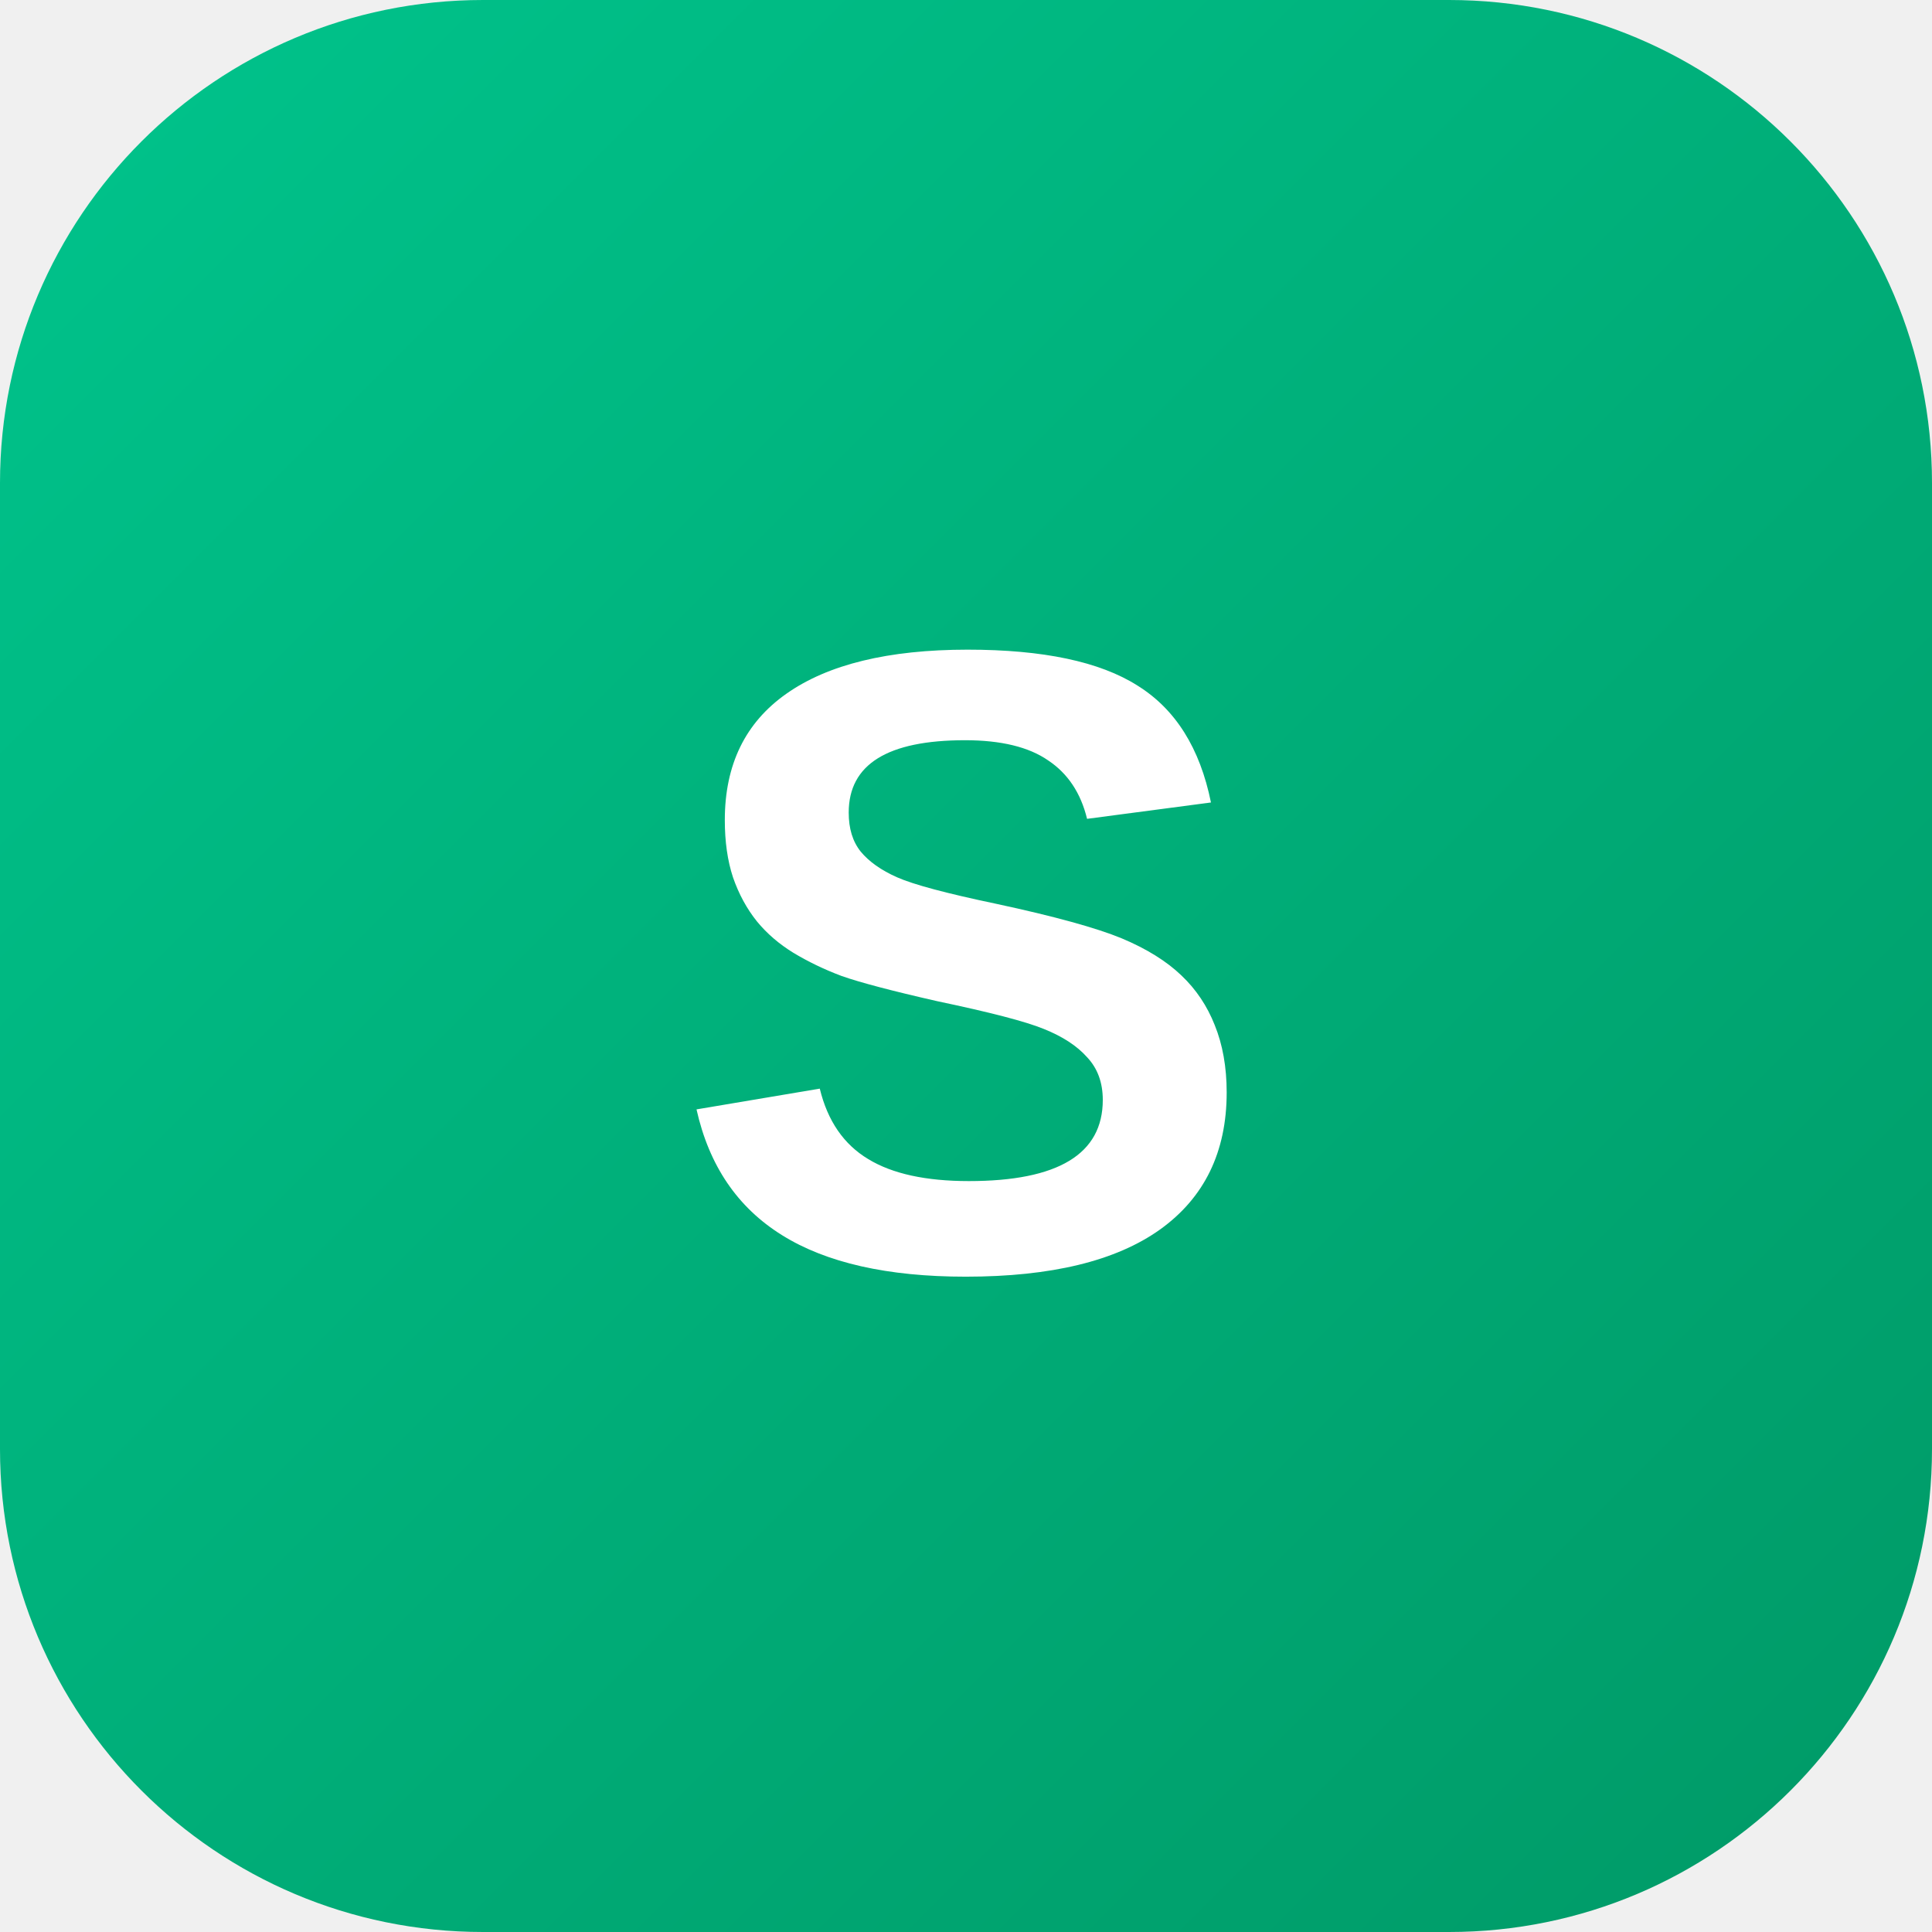
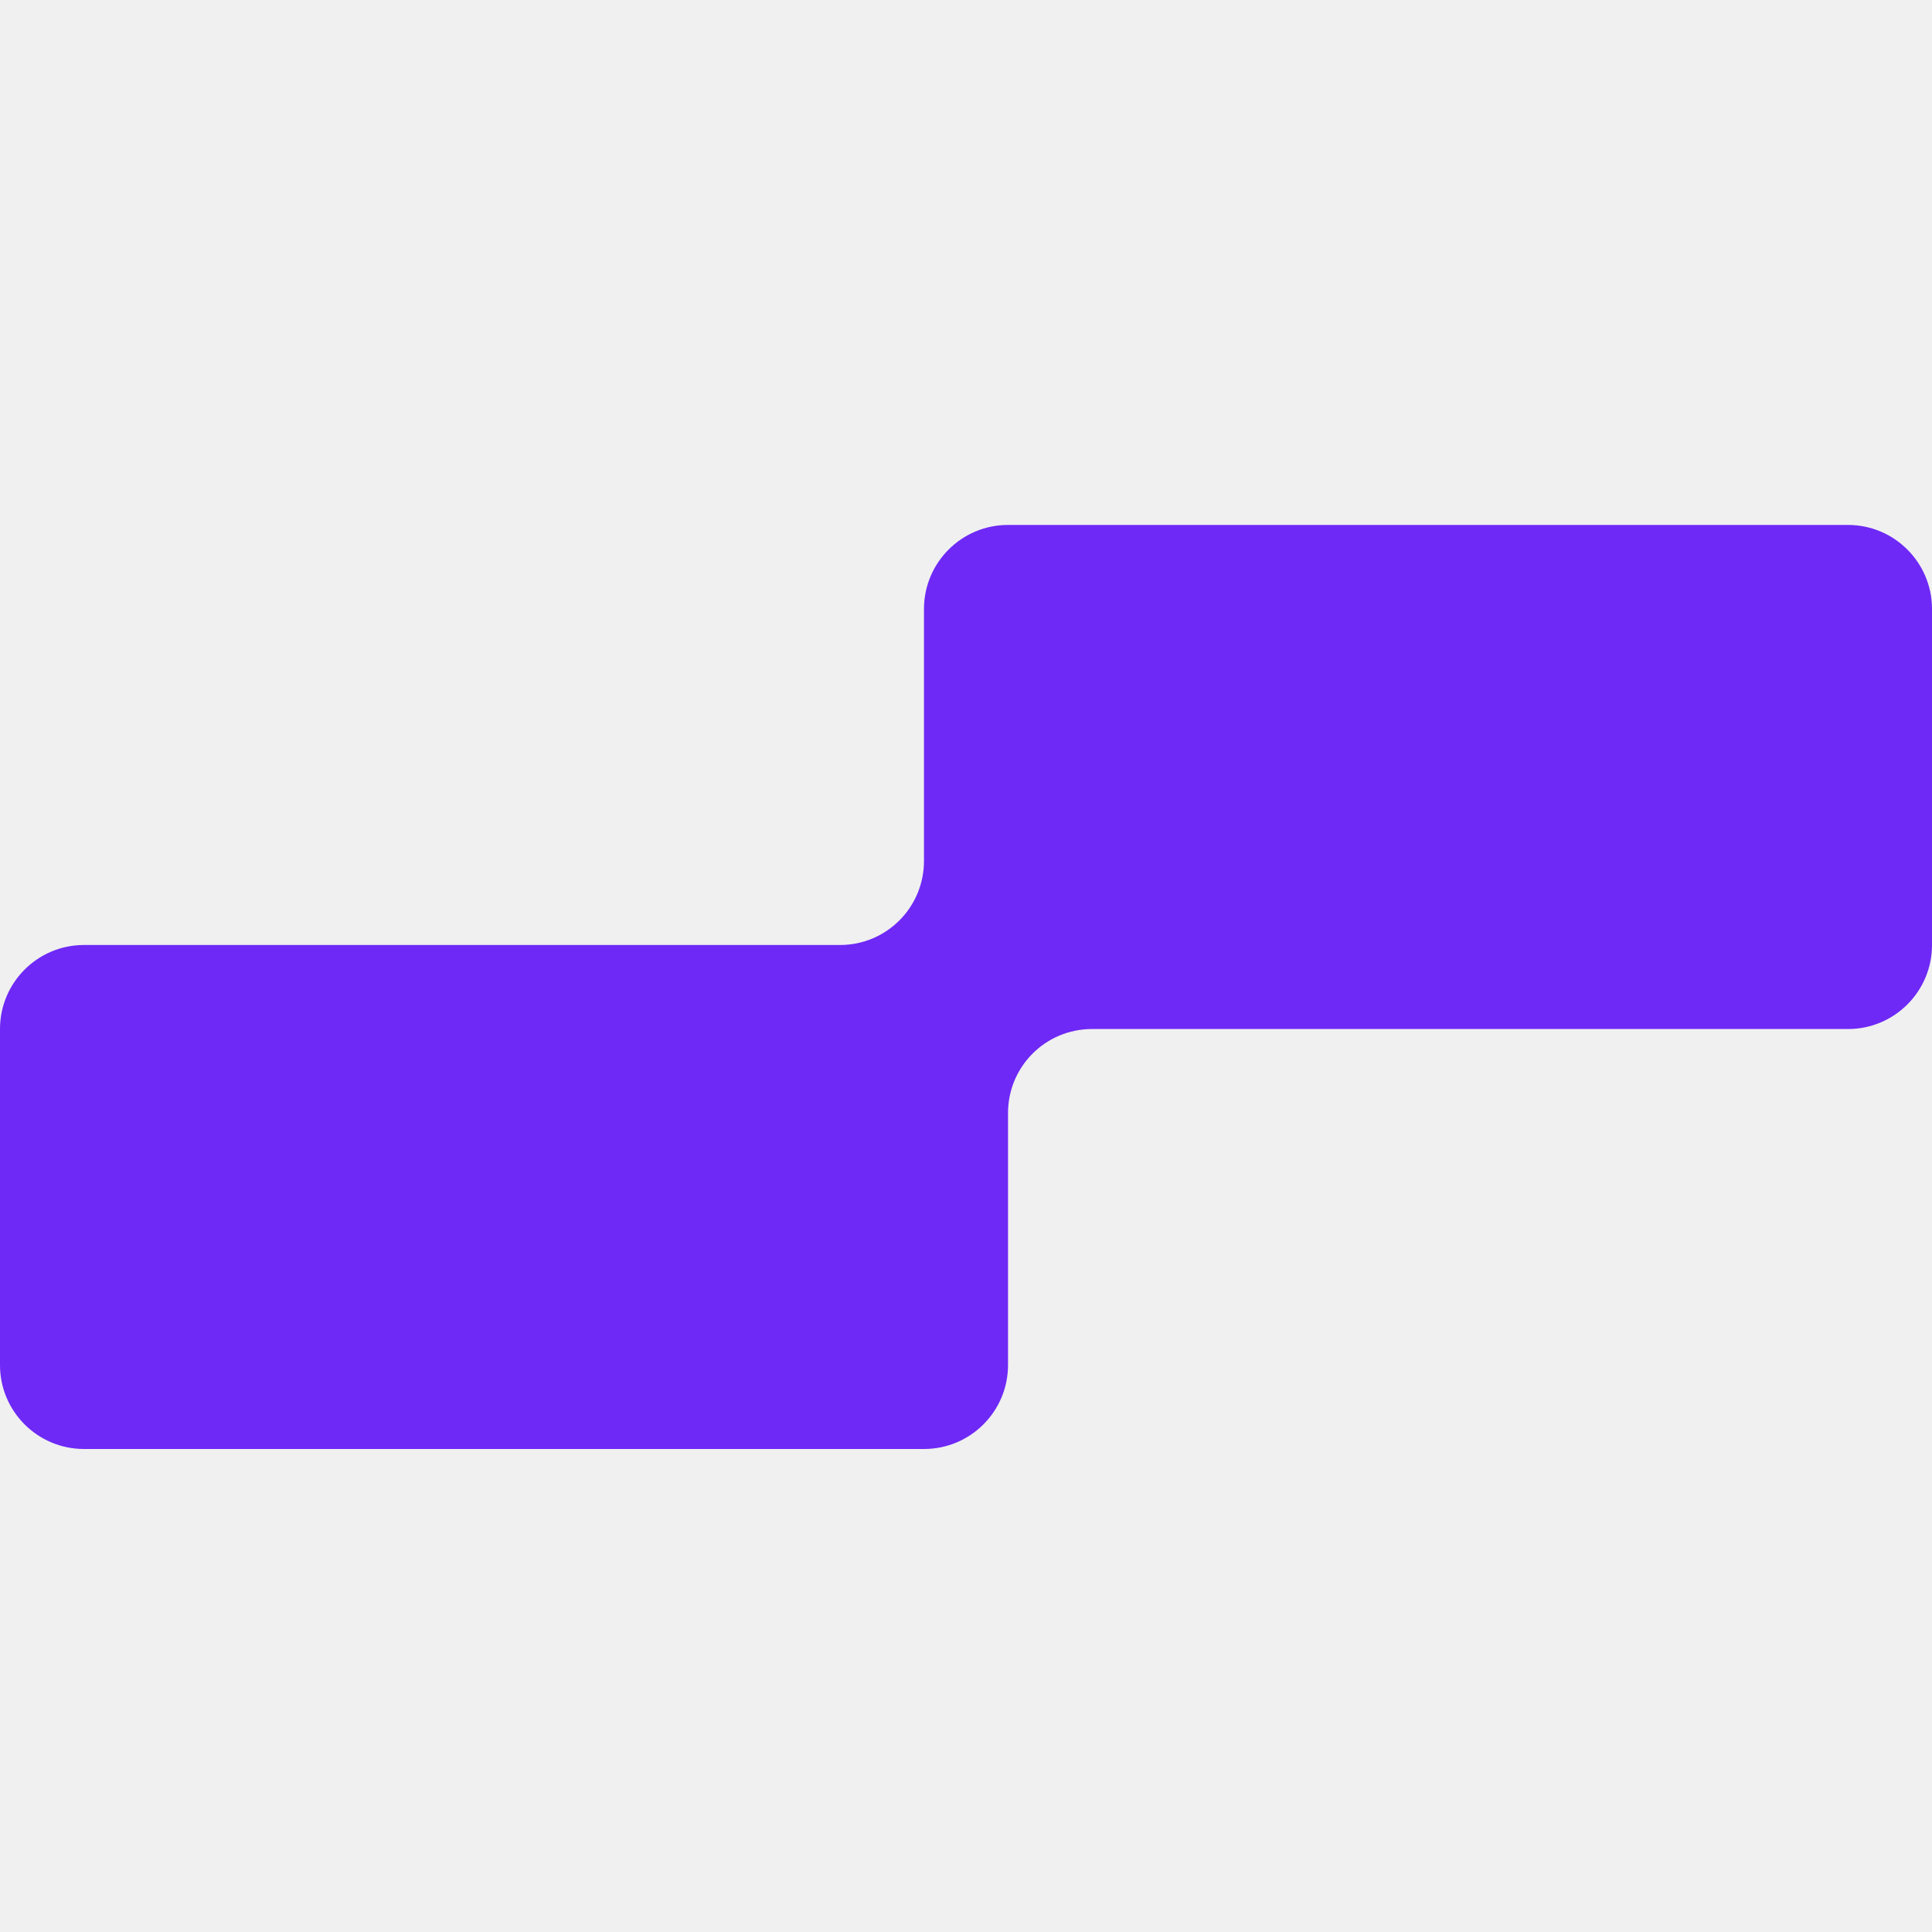
- <svg xmlns="http://www.w3.org/2000/svg" viewBox="0 0 48 48" width="48" height="48">
-   <defs>
-     <linearGradient id="g" x1="0" y1="0" x2="1" y2="1">
-       <stop offset="0" stop-color="#00C48C" />
-       <stop offset="1" stop-color="#009966" />
-     </linearGradient>
-   </defs>
-   <rect width="48" height="48" rx="12" fill="url(#g)" />
-   <text x="24" y="31.5" font-family="Arial, 'Segoe UI', sans-serif" font-size="22" font-weight="700" fill="#ffffff" text-anchor="middle">S</text>
+ <svg xmlns="http://www.w3.org/2000/svg" height="1em" viewBox="0 0 24 24" width="1em">
+   <path clip-rule="evenodd" d="M22.956 6.521H12.522c-.577 0-1.044.468-1.044 1.044v3.13c0 .577-.466 1.044-1.043 1.044H1.044c-.577 0-1.044.467-1.044 1.044v4.174C0 17.533.467 18 1.044 18h10.434c.577 0 1.044-.467 1.044-1.043v-3.13c0-.578.466-1.044 1.043-1.044h9.391c.577 0 1.044-.467 1.044-1.044V7.565c0-.576-.467-1.044-1.044-1.044z" fill="#6E29F6" fill-rule="evenodd" />
</svg>
